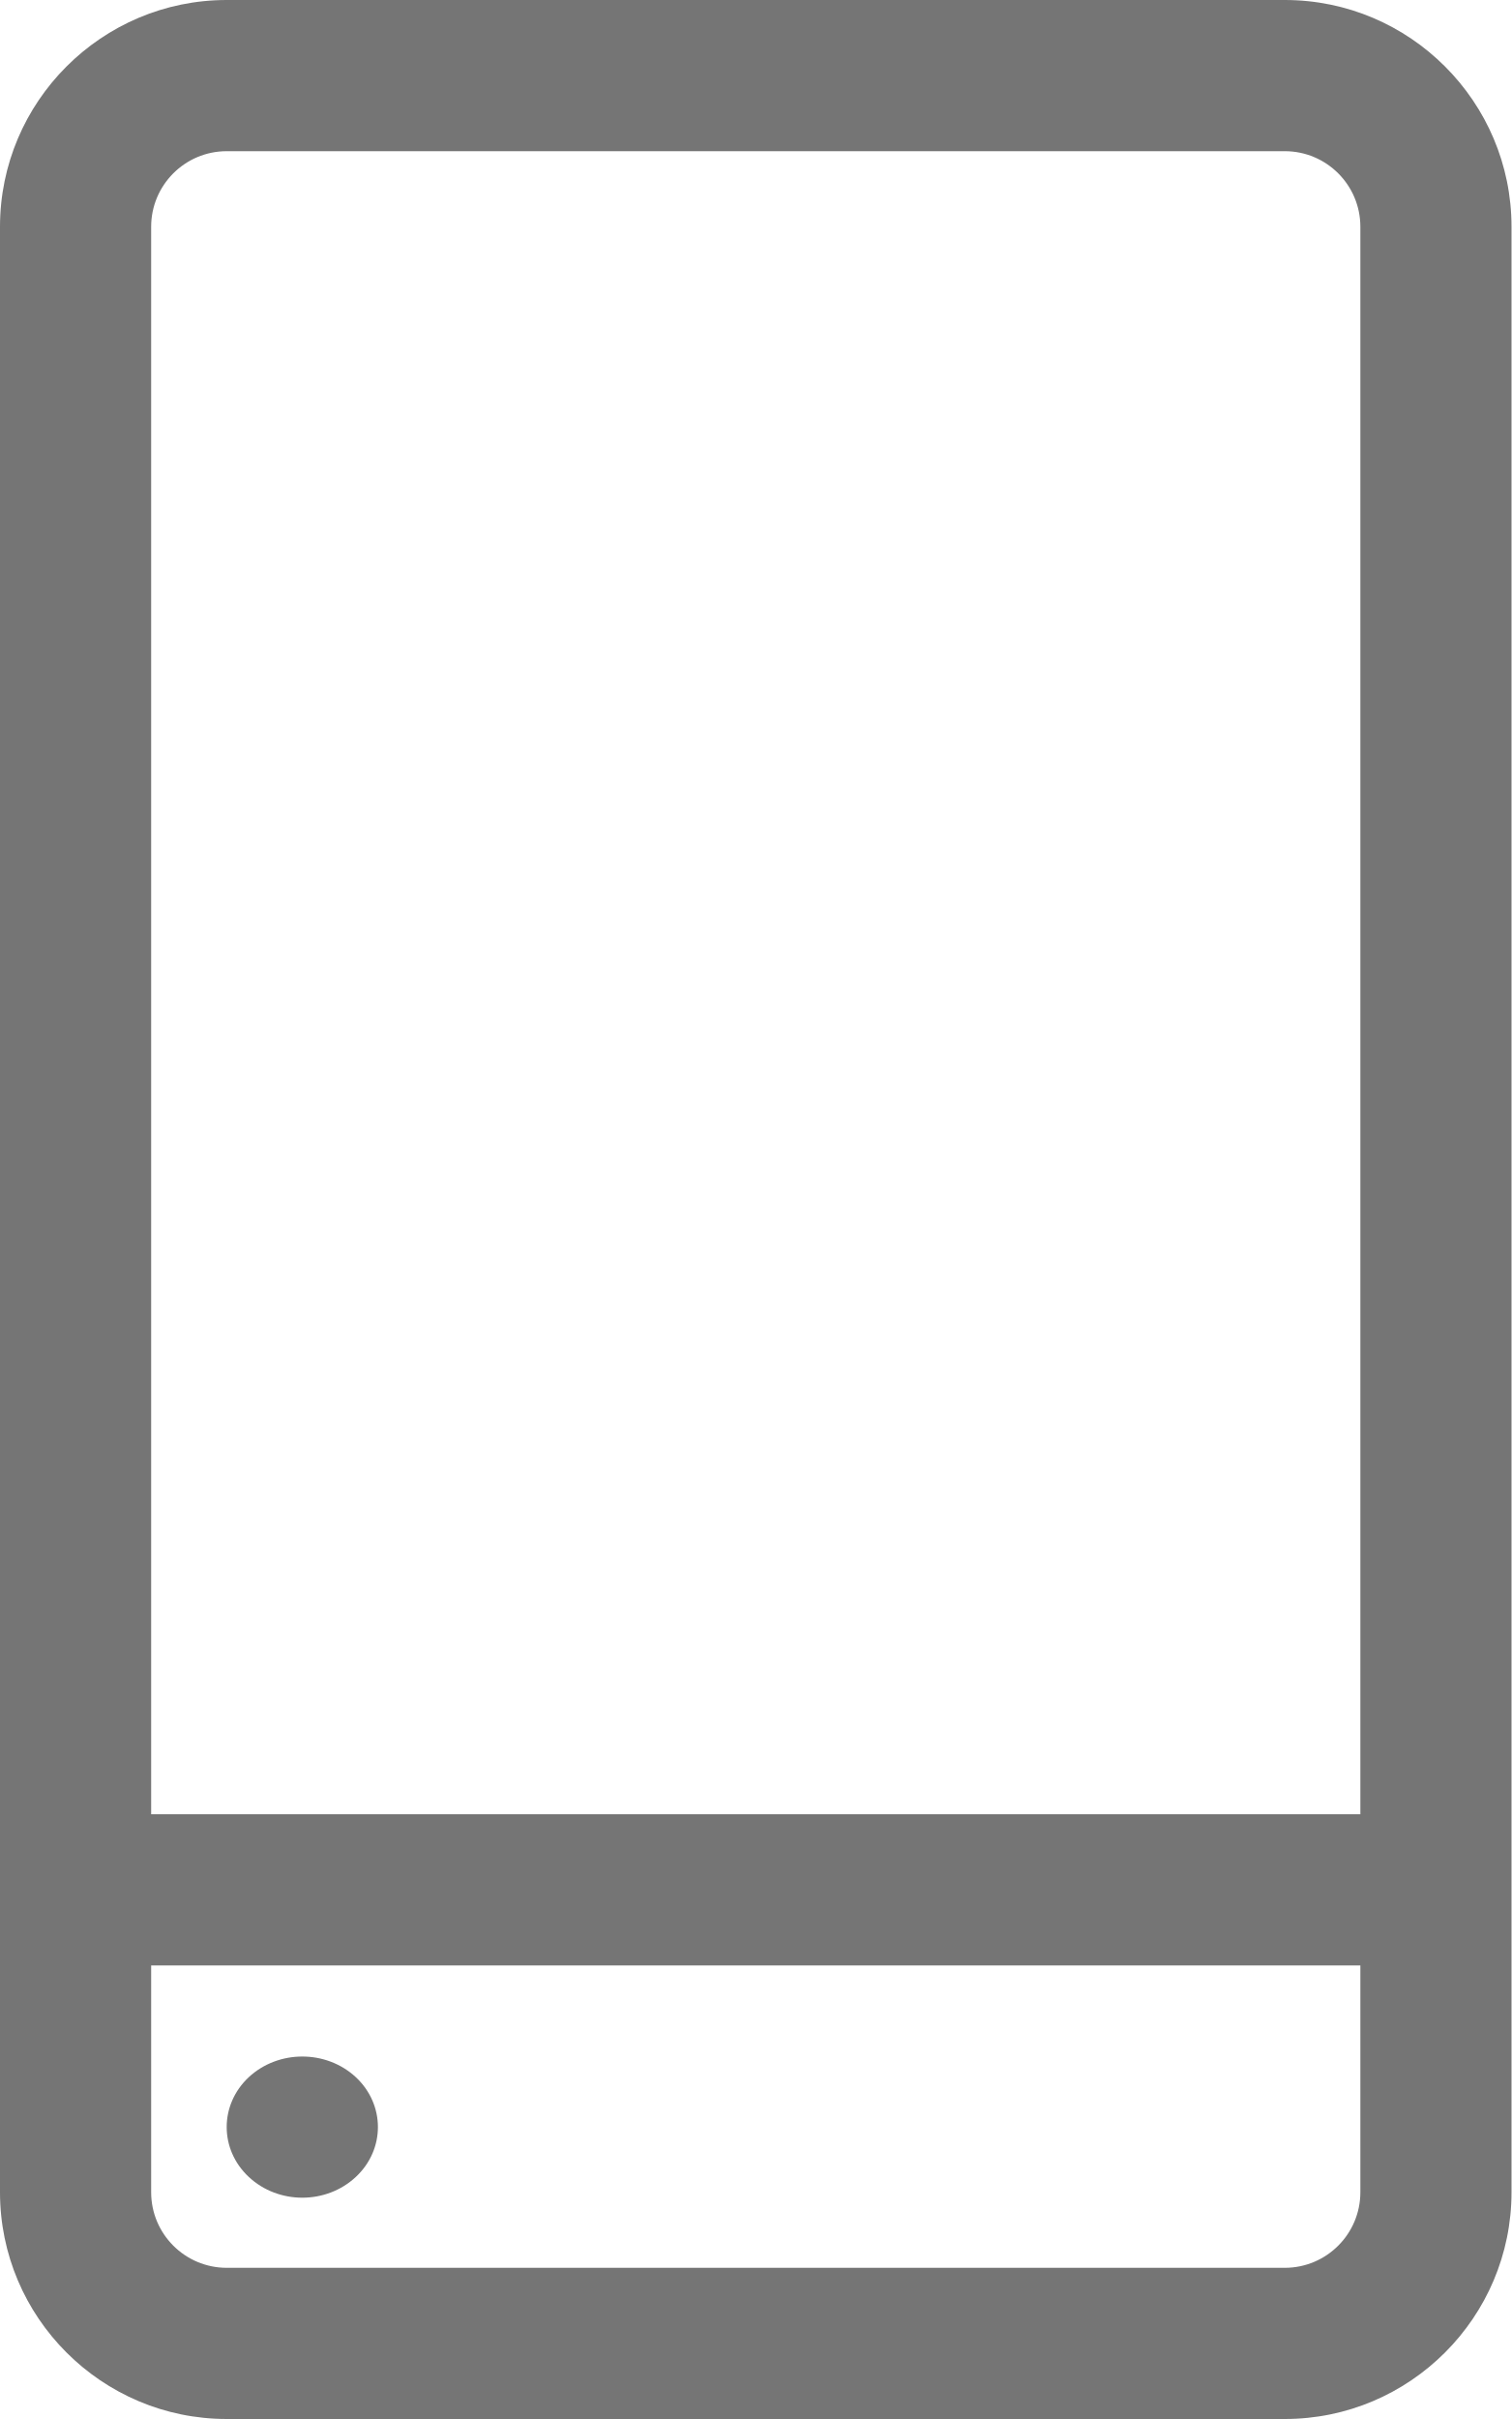
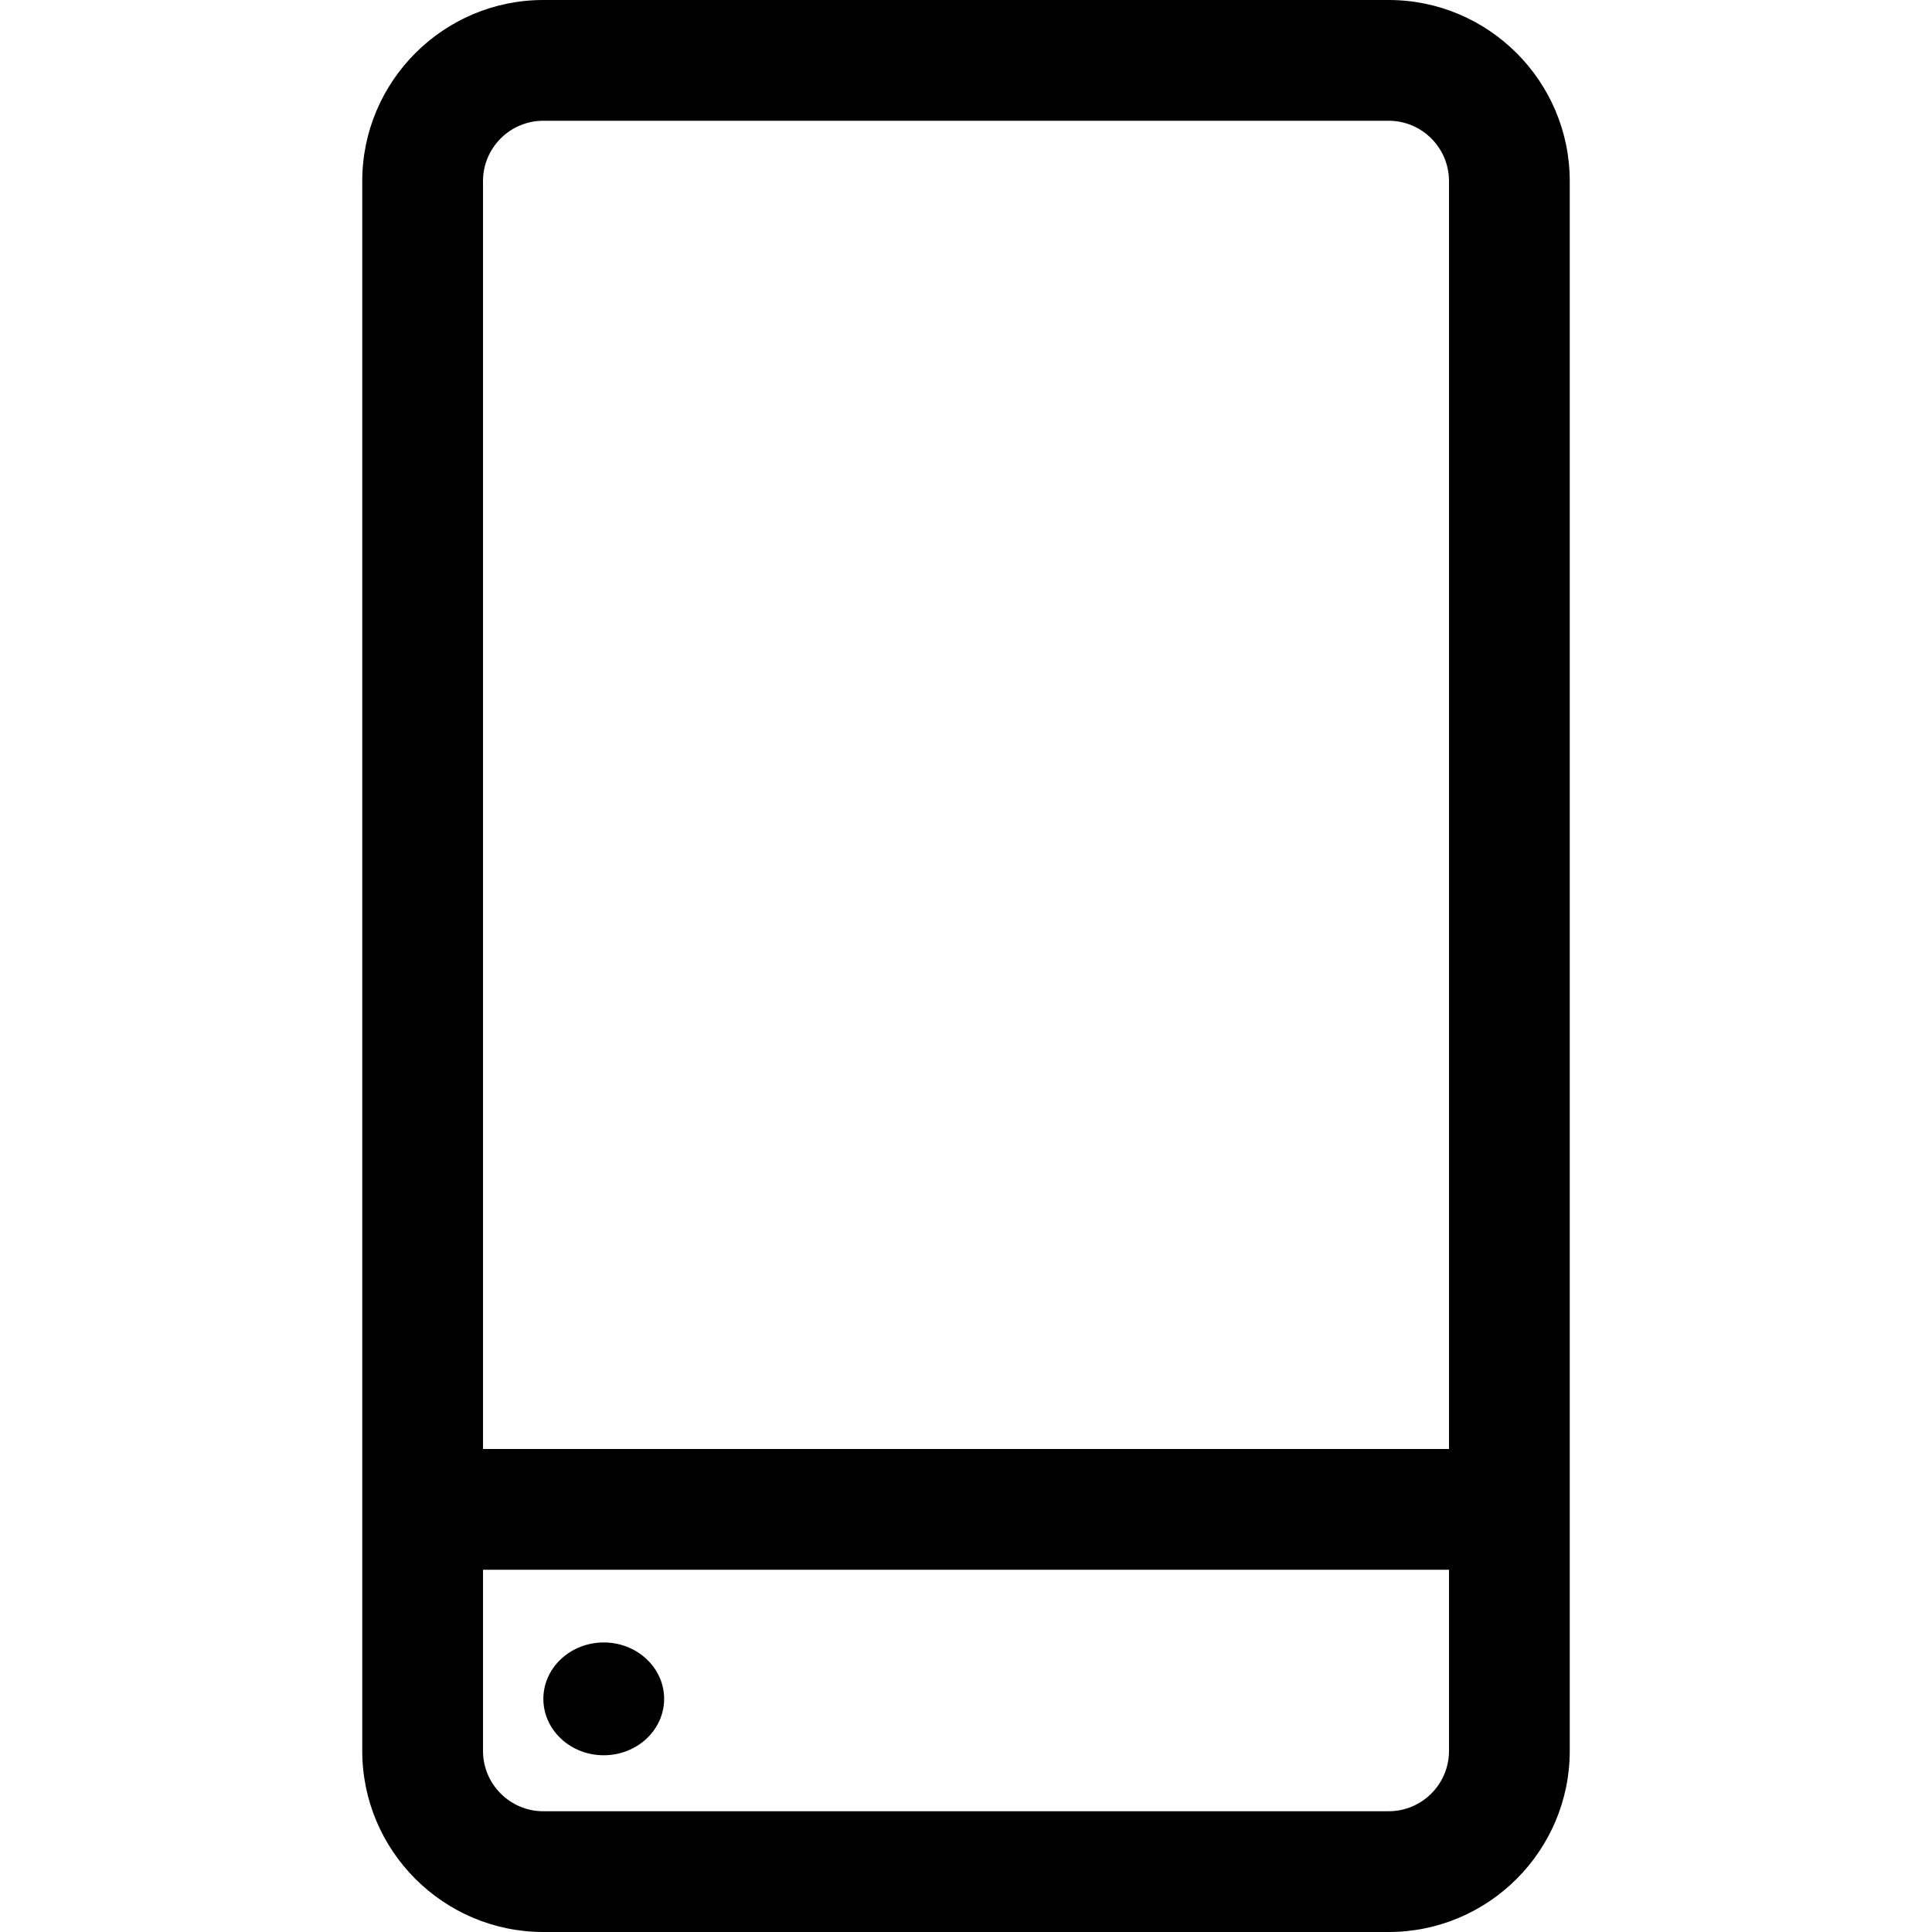
- <svg xmlns="http://www.w3.org/2000/svg" width="10" height="16" viewBox="0 0 10 16" fill="none">
-   <path d="M8.5 0H1.5C0.673 0 0 0.673 0 1.5V14.5C0 15.327 0.673 16 1.5 16H8.5C9.327 16 10 15.327 10 14.5V1.5C10 0.673 9.327 0 8.5 0ZM1.5 1H8.5C8.776 1 9 1.224 9 1.5V12H1V1.5C1 1.224 1.224 1 1.5 1ZM8.5 15H1.5C1.224 15 1 14.776 1 14.5V13H9V14.5C9 14.776 8.776 15 8.5 15Z" fill="#757575" />
-   <path d="M2.354 13.739C2.549 13.921 2.549 14.217 2.354 14.399C2.158 14.582 1.842 14.582 1.646 14.399C1.451 14.217 1.451 13.921 1.646 13.739C1.842 13.557 2.158 13.557 2.354 13.739Z" fill="#757575" />
+ <svg xmlns="http://www.w3.org/2000/svg" version="1.1" width="32" height="32" viewBox="0 0 32 32">
+   <path d="M23 0h-14c-1.654 0-3 1.346-3 3v26c0 1.654 1.346 3 3 3h14c1.654 0 3-1.346 3-3v-26c0-1.654-1.346-3-3-3zM9 2h14c0.552 0 1 0.448 1 1v21h-16v-21c0-0.552 0.448-1 1-1zM23 30h-14c-0.552 0-1-0.448-1-1v-3h16v3c0 0.552-0.448 1-1 1z" />
+   <path d="M10.707 27.478c0.391 0.365 0.391 0.956 0 1.321s-1.024 0.365-1.414 0c-0.391-0.365-0.391-0.956 0-1.321s1.024-0.365 1.414 0z" />
</svg>
